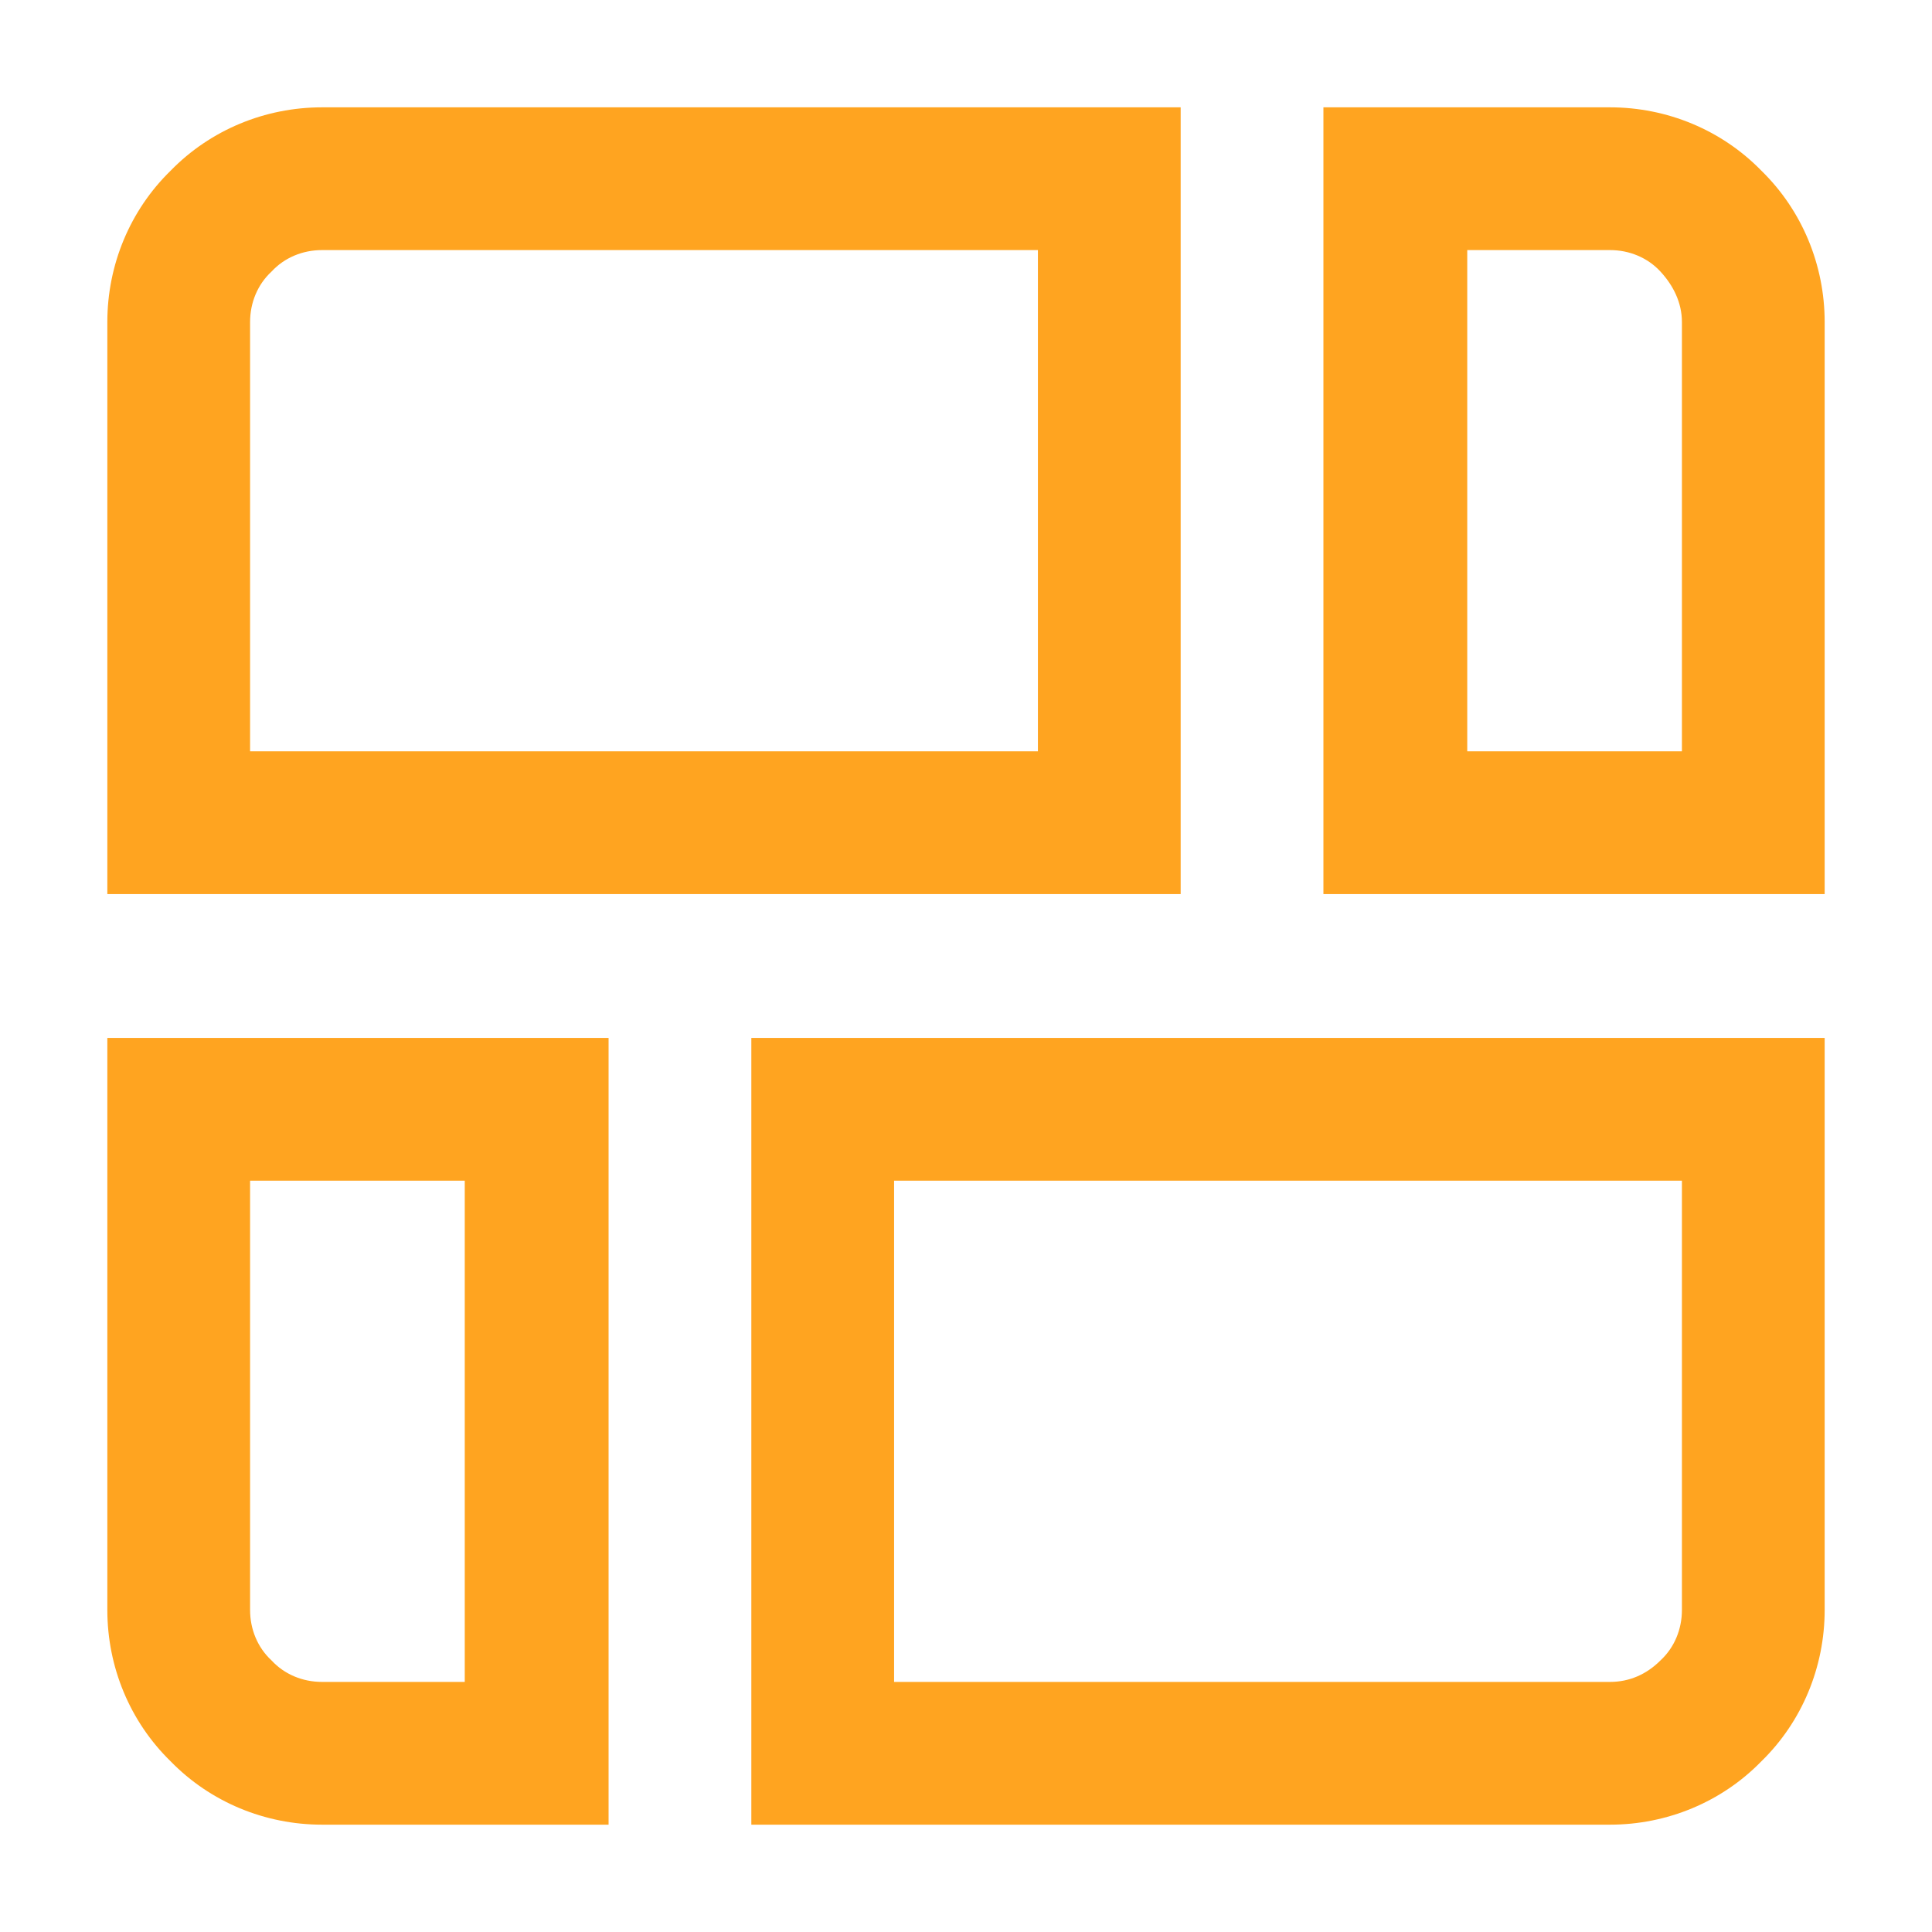
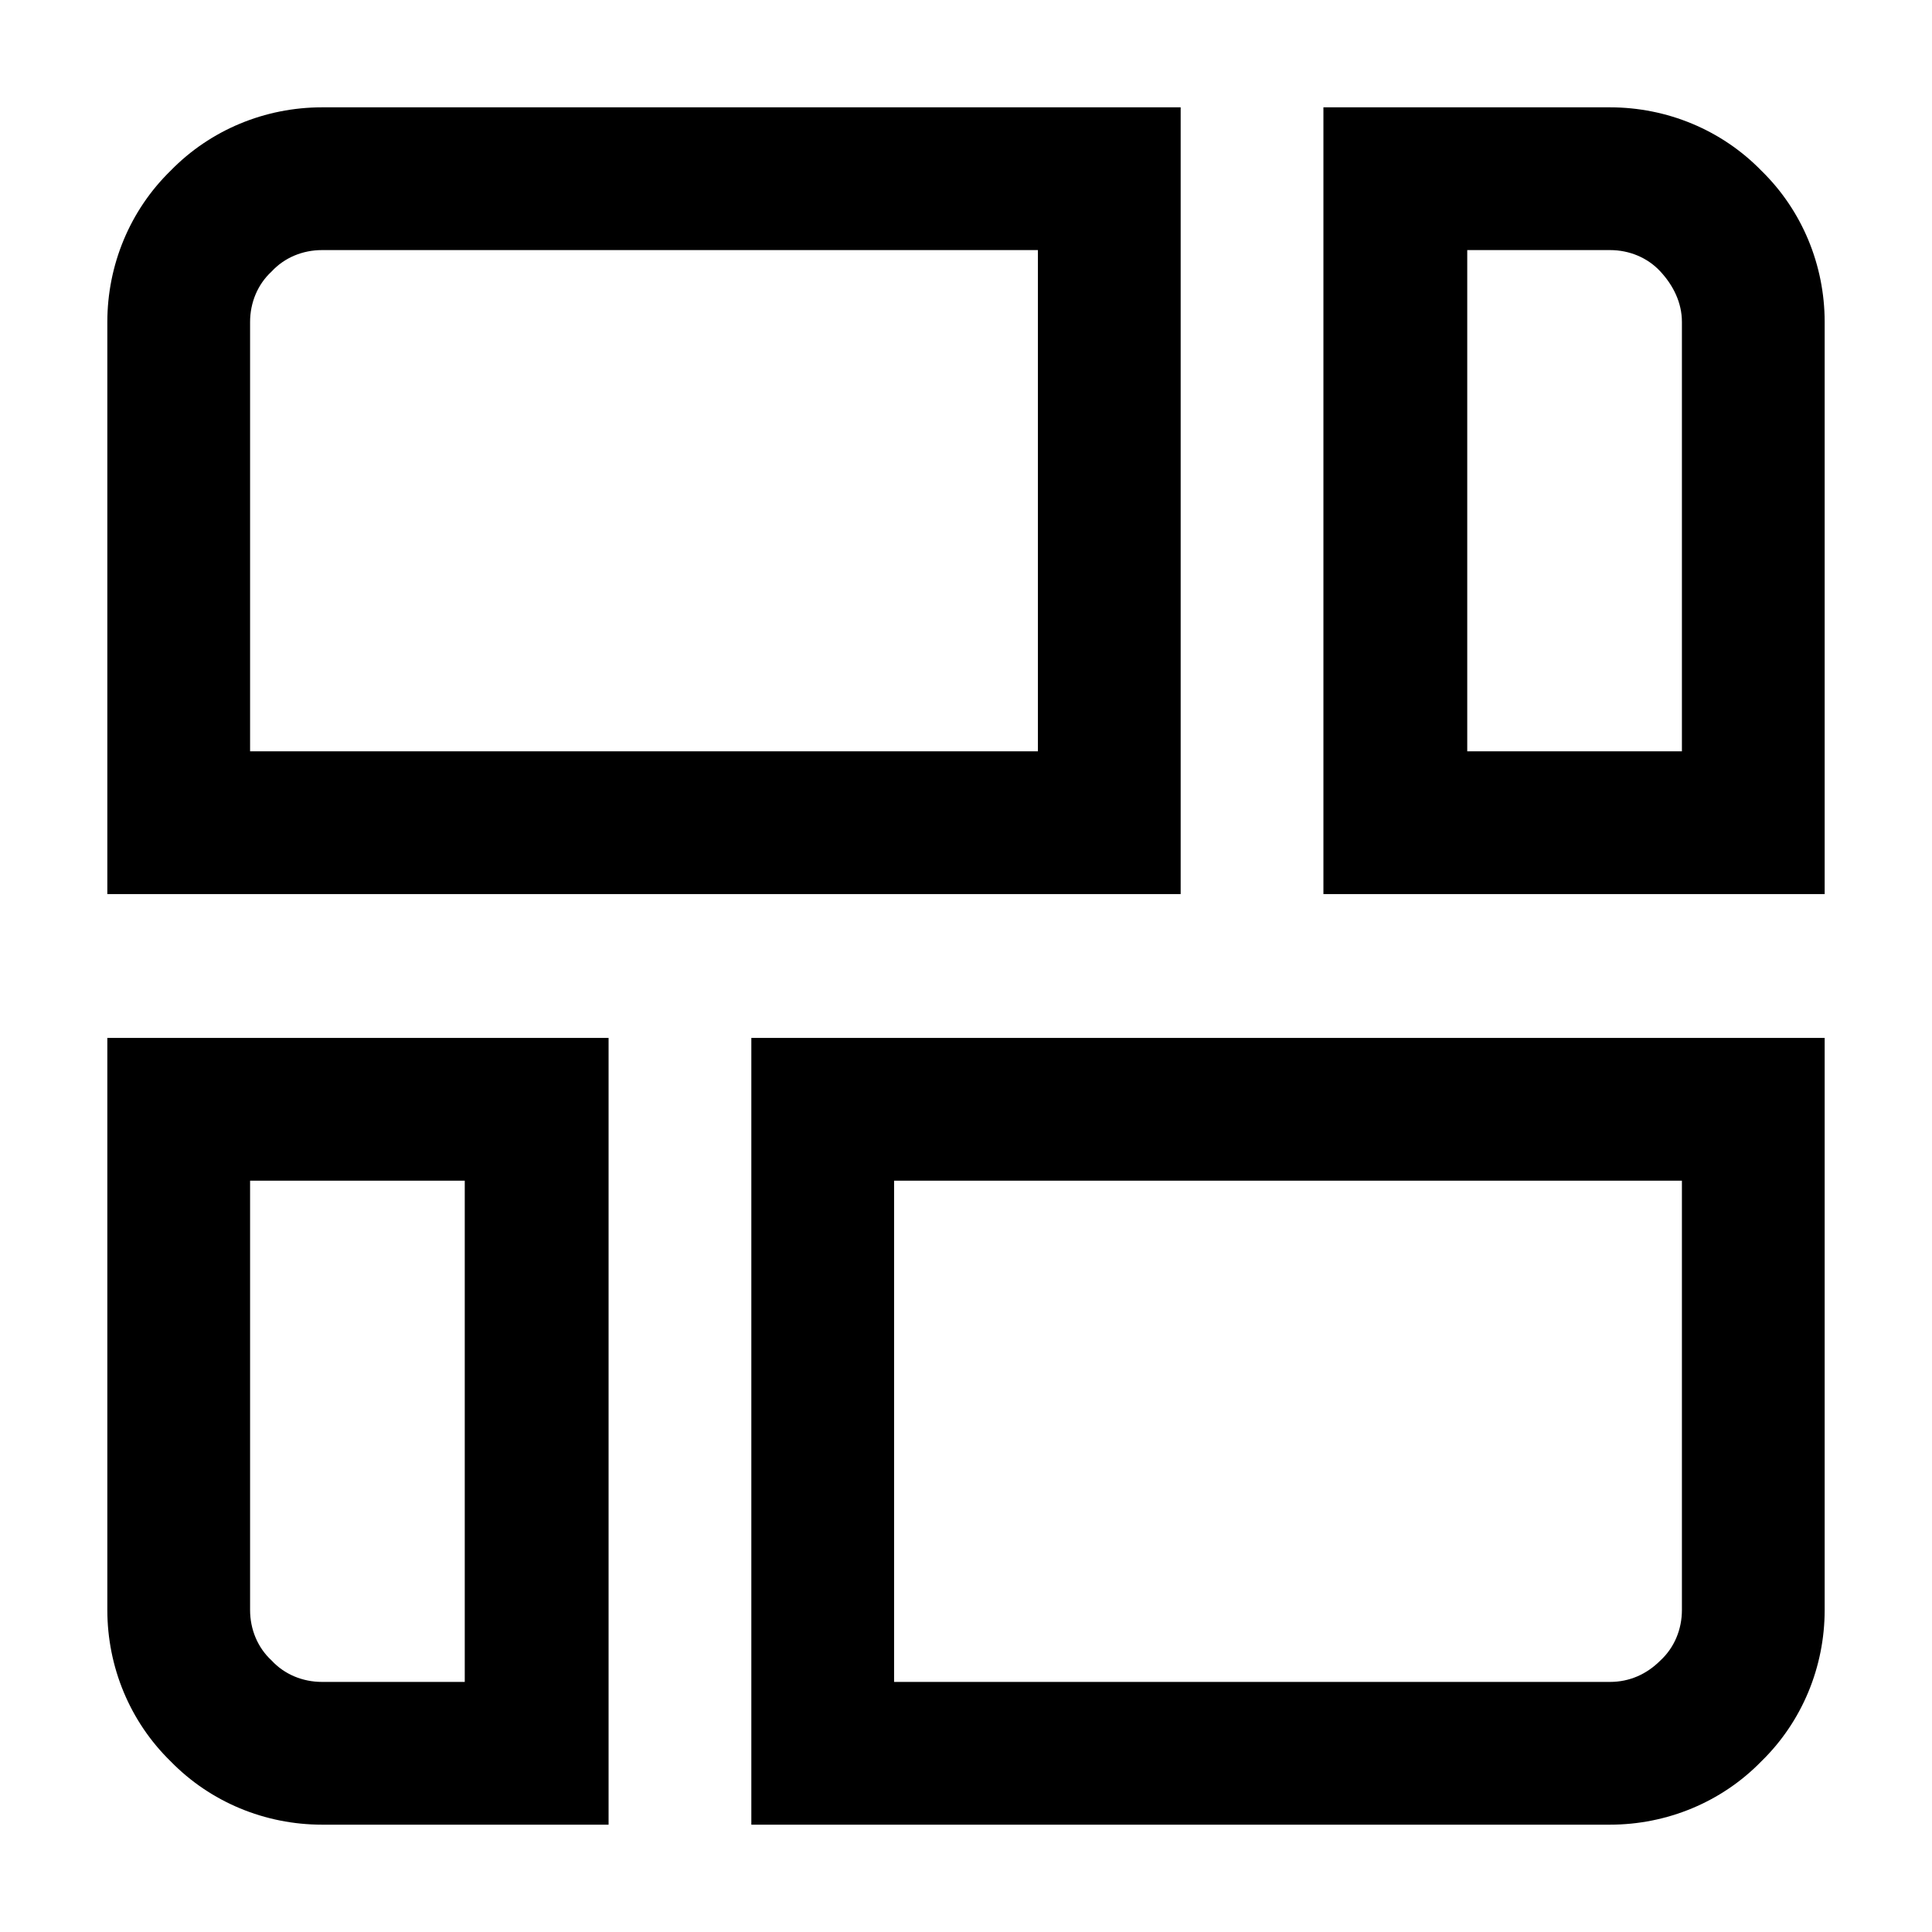
<svg xmlns="http://www.w3.org/2000/svg" version="1.1" id="Ebene_1" x="0px" y="0px" viewBox="0 0 18 18" style="enable-background:new 0 0 18 18;" xml:space="preserve">
  <style type="text/css">
- 	.st0{fill:#FFA420;}
+ 	.st0{fill:currentColor;}
</style>
  <path class="st0" d="M9.67,2.33V7H2.33V3c0-0.18,0.07-0.35,0.2-0.47C2.65,2.4,2.82,2.33,3,2.33H9.67z M11,1H3  C2.47,1,1.96,1.21,1.59,1.59C1.21,1.96,1,2.47,1,3v5.33h10V1z M15,2.33c0.18,0,0.35,0.07,0.47,0.2c0.12,0.13,0.2,0.29,0.2,0.47v4h-2  V2.33H15z M15,1h-2.67v7.33H17V3c0-0.53-0.21-1.04-0.59-1.41C16.04,1.21,15.53,1,15,1L15,1z M4.33,11v4.67H3  c-0.18,0-0.35-0.07-0.47-0.2c-0.13-0.12-0.2-0.29-0.2-0.47v-4H4.33z M5.67,9.67H1V15c0,0.53,0.21,1.04,0.59,1.41  C1.96,16.79,2.47,17,3,17h2.67V9.67z M15.67,11v4c0,0.18-0.07,0.35-0.2,0.47c-0.13,0.13-0.29,0.2-0.47,0.2H8.33V11H15.67z M17,9.67  H7V17h8c0.53,0,1.04-0.21,1.41-0.59C16.79,16.04,17,15.53,17,15V9.67z" />
</svg>
